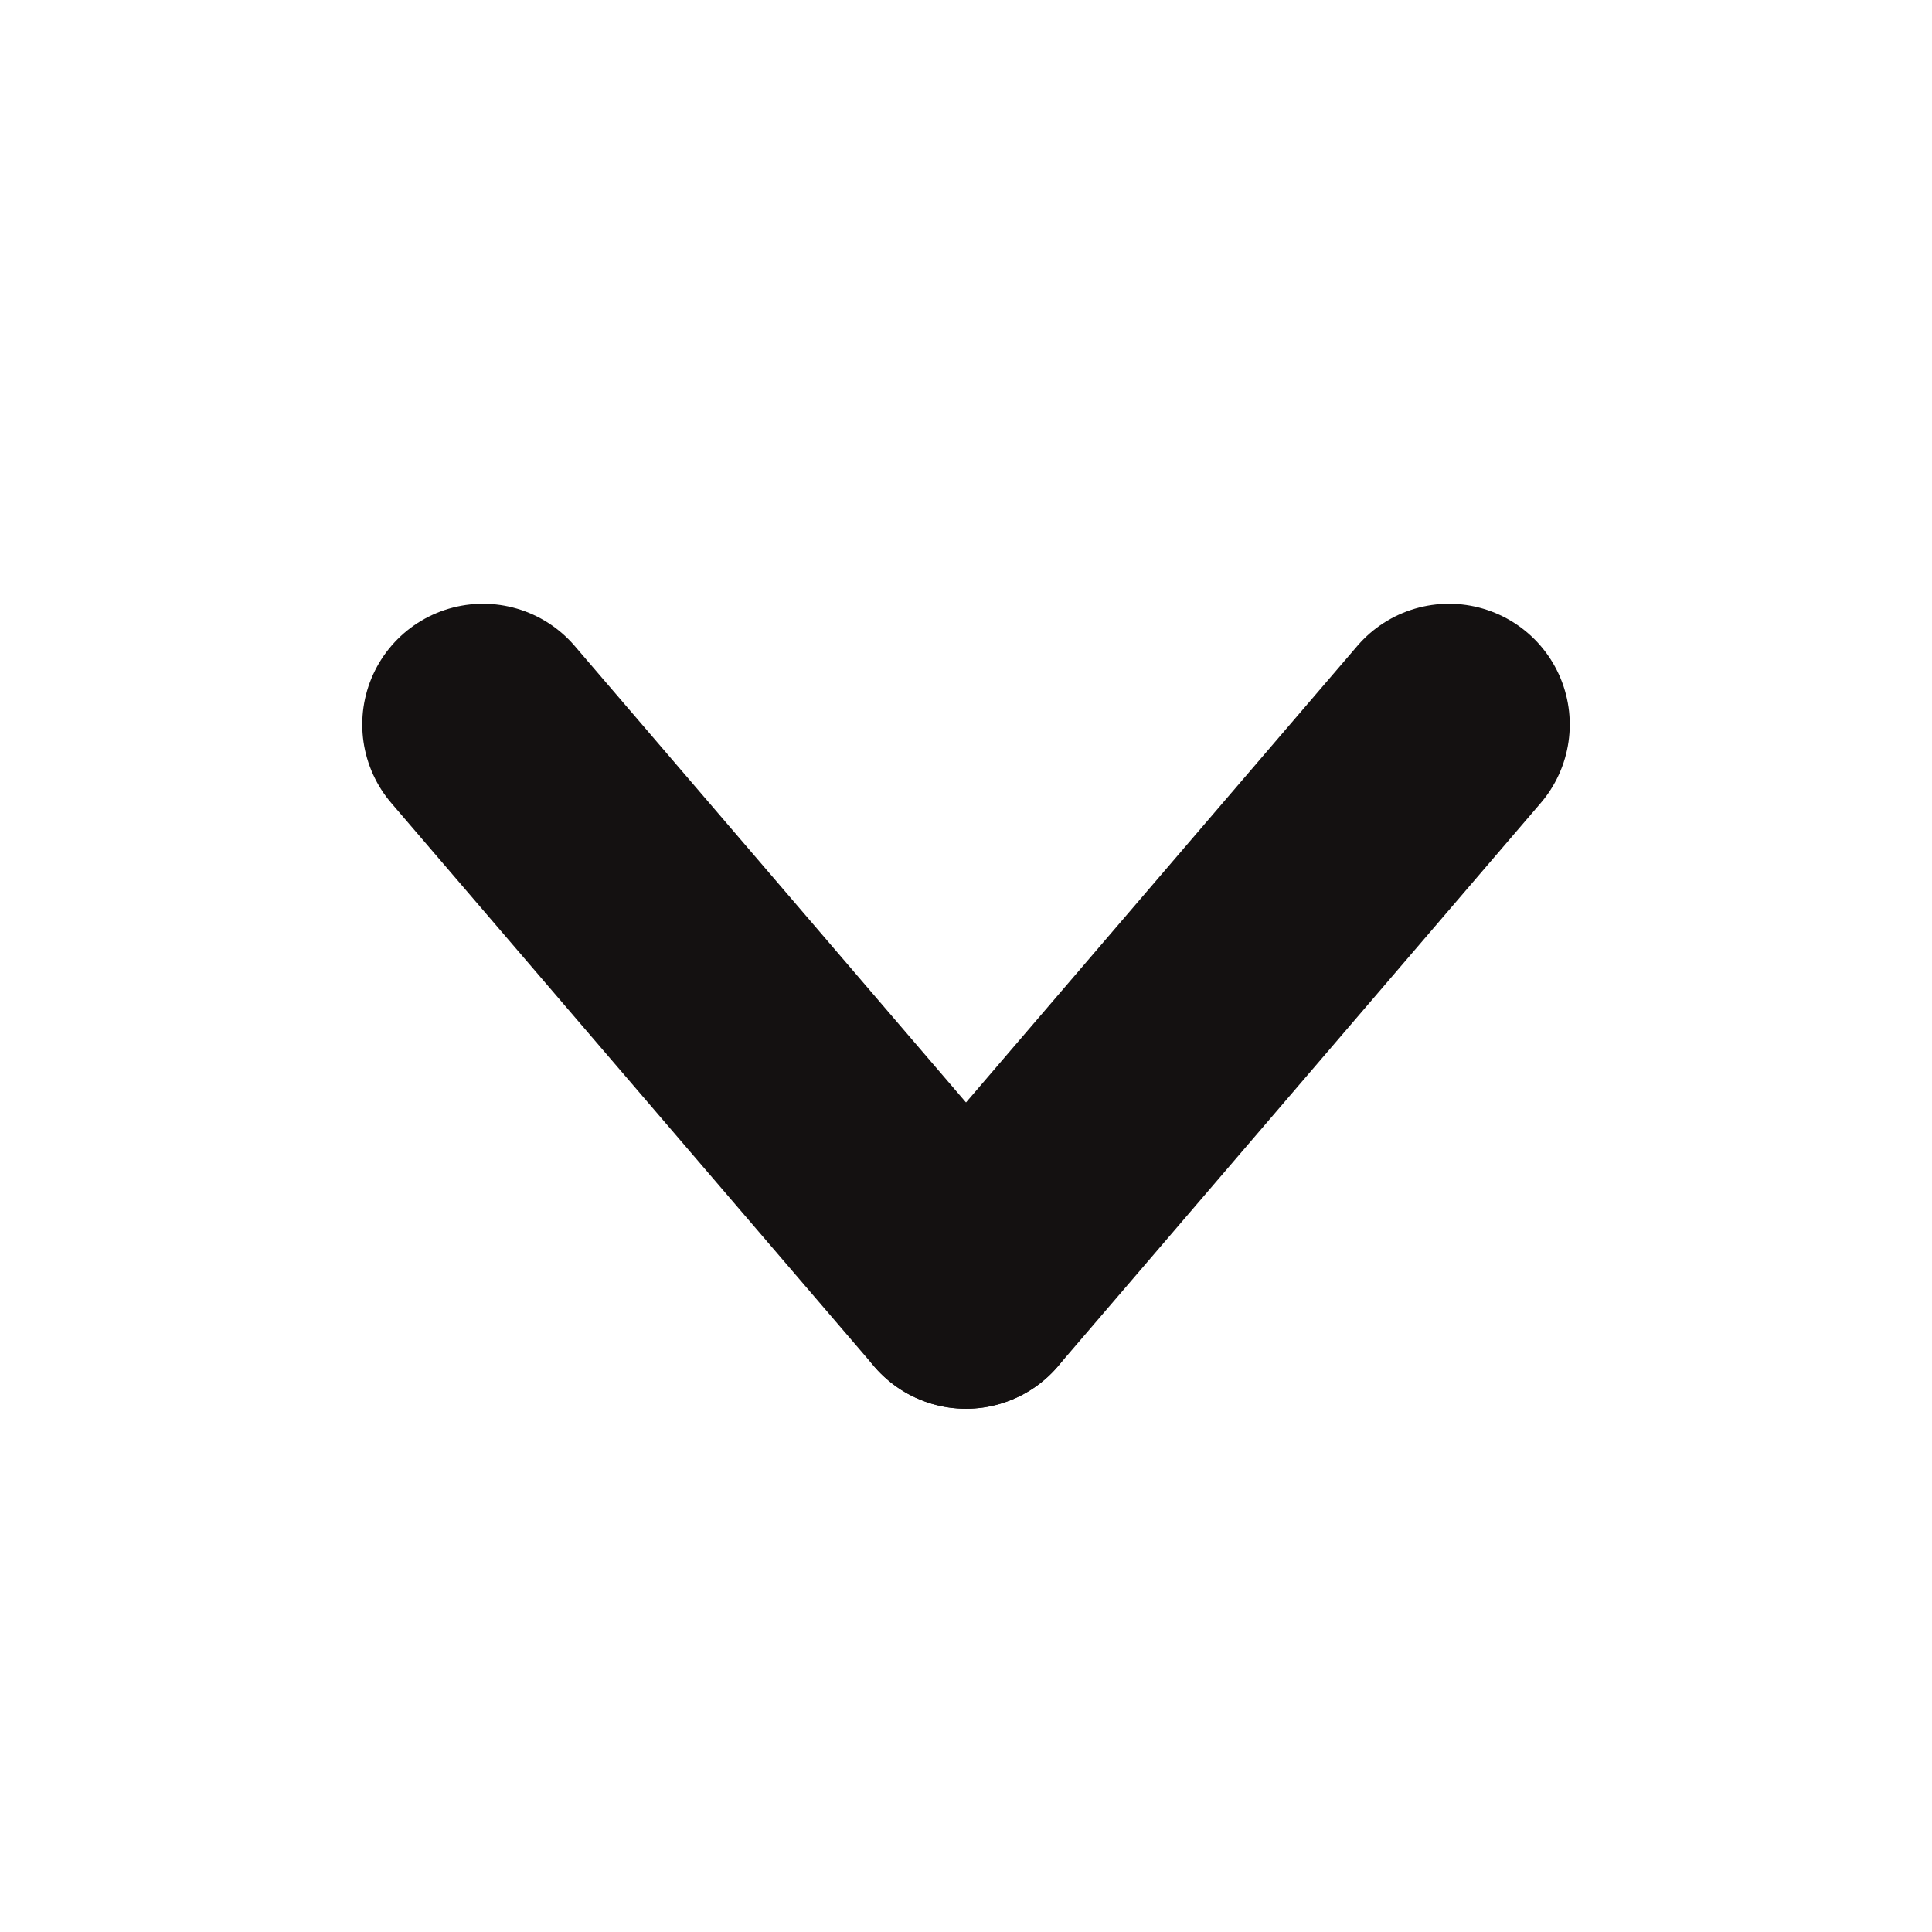
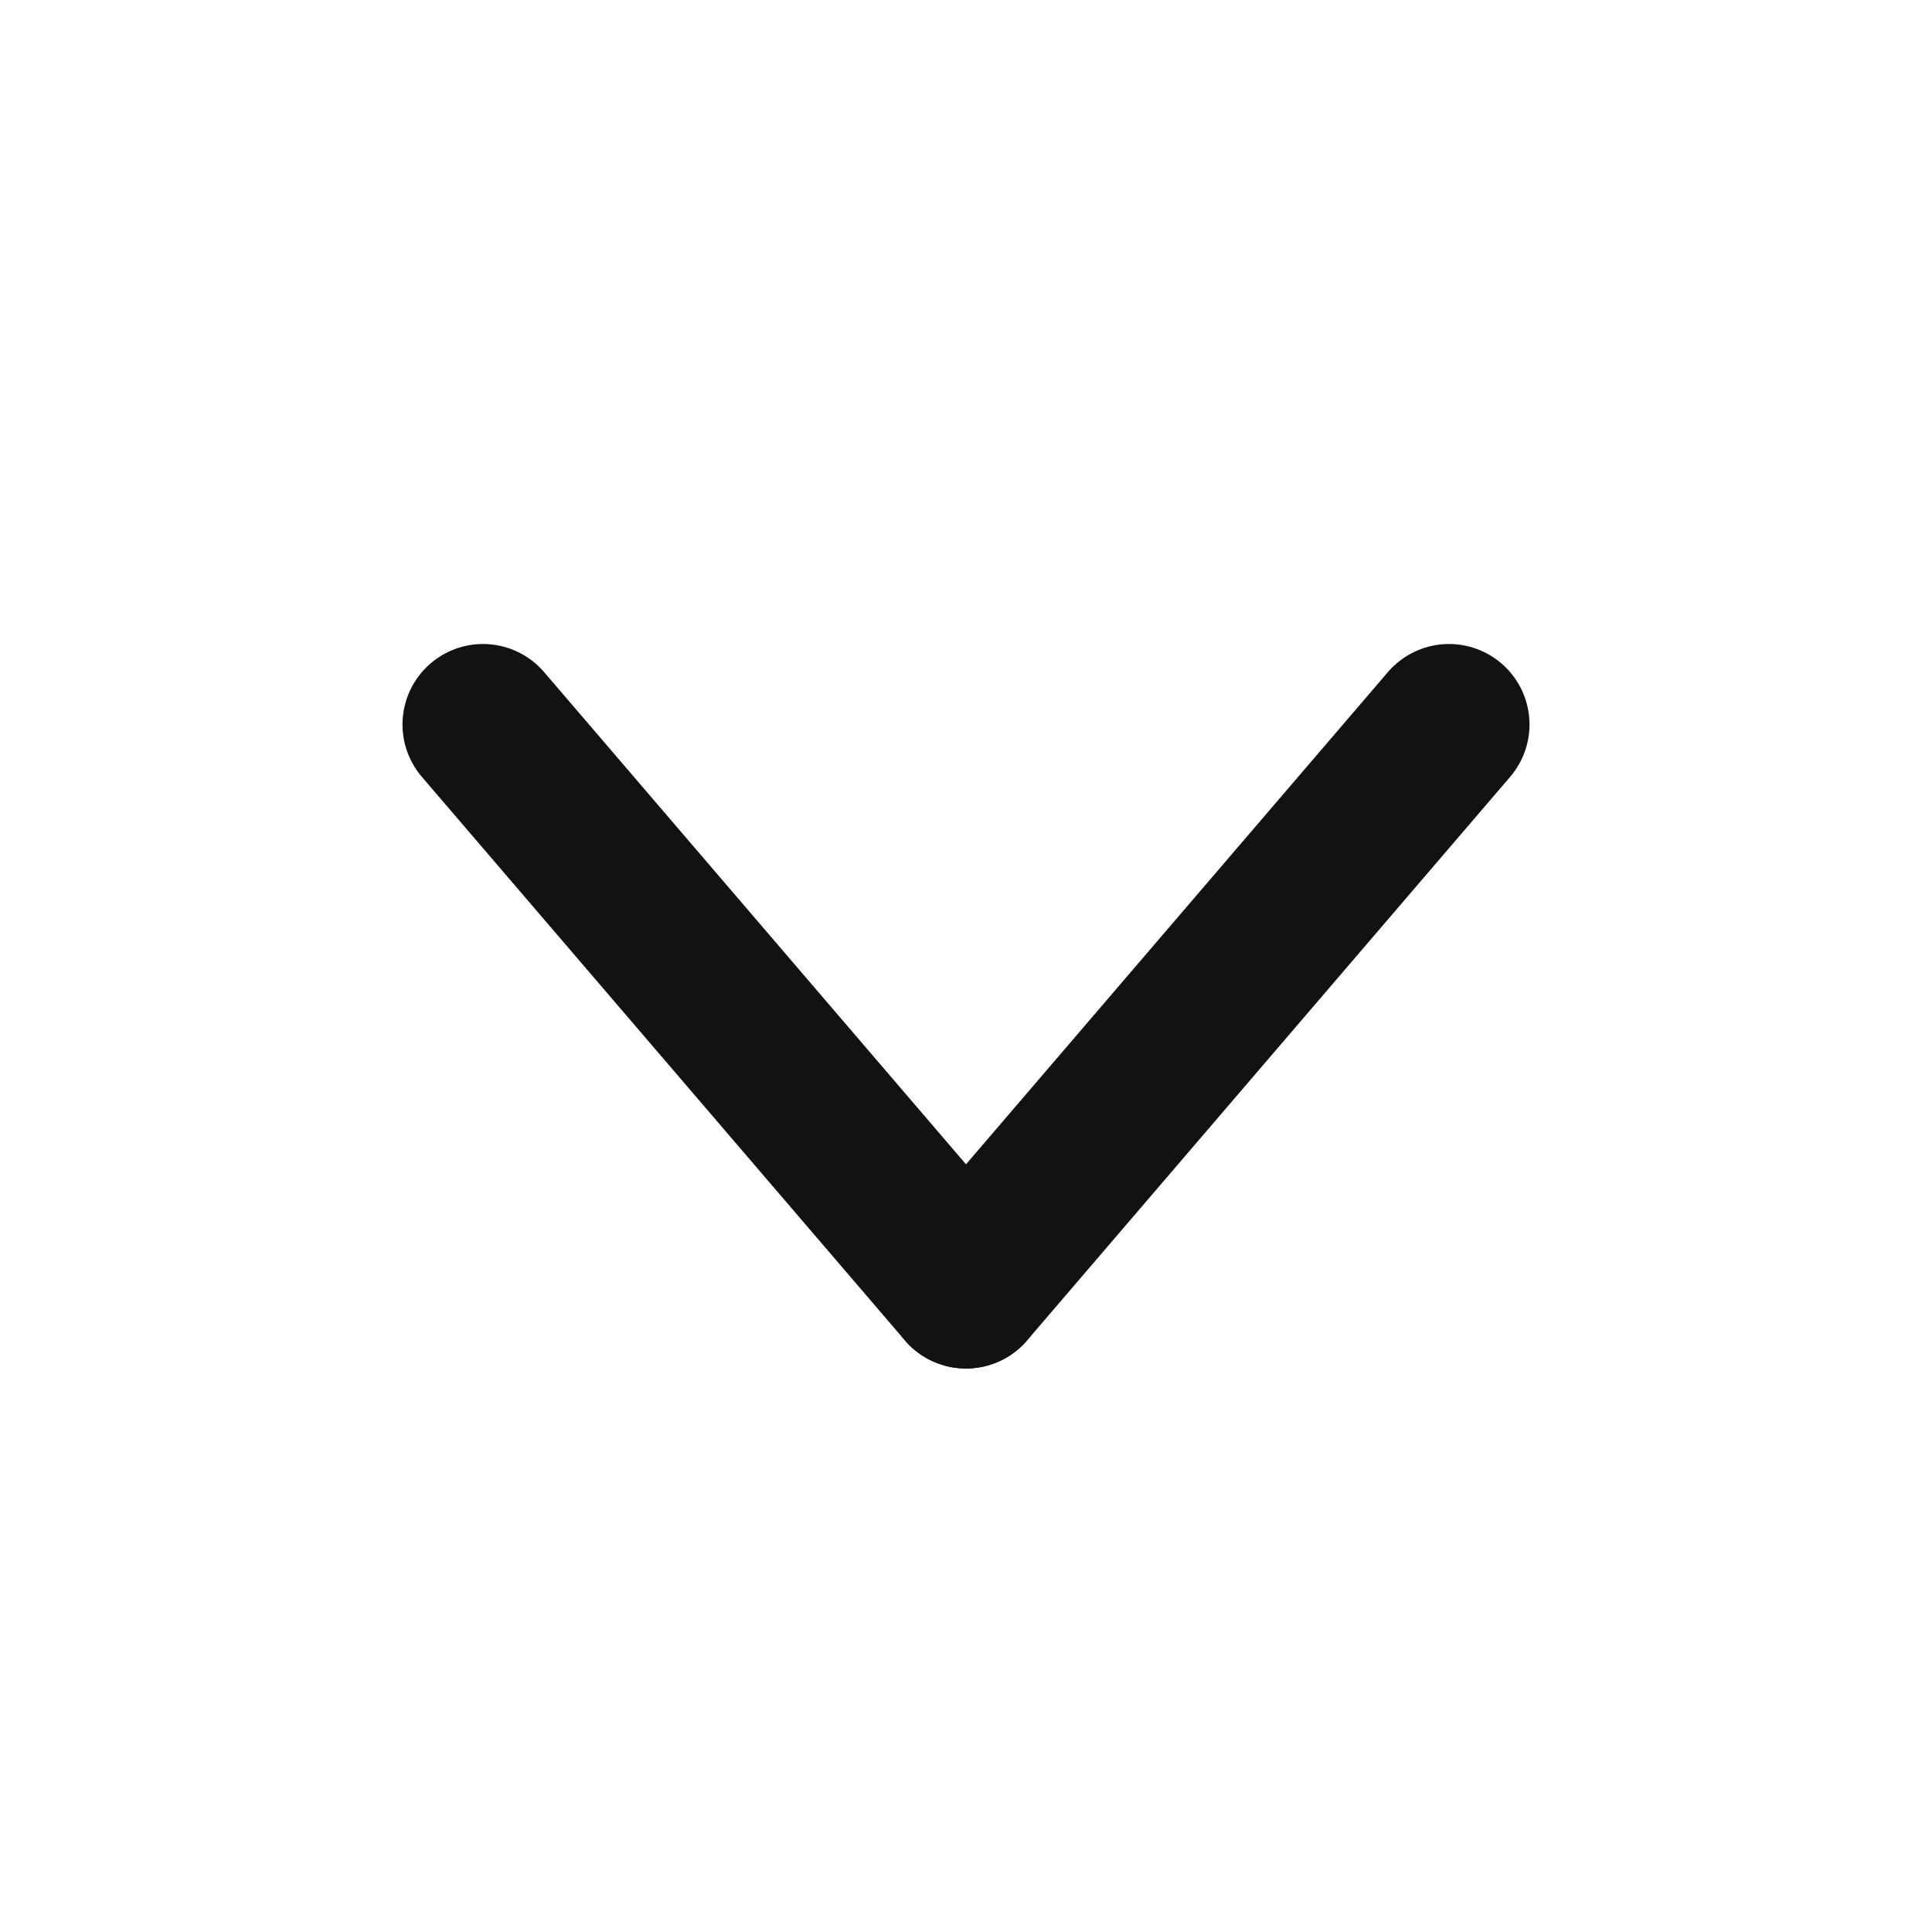
<svg xmlns="http://www.w3.org/2000/svg" width="24px" height="24px" viewBox="0 0 24 24" version="1.1">
  <g id="form-/-select" stroke="none" stroke-width="1" fill="none" fill-rule="evenodd" stroke-linecap="round" stroke-linejoin="round">
-     <line x1="6" y1="9" x2="12" y2="16" id="Line" stroke="#141111" stroke-width="3" />
-     <line x1="12" y1="16" x2="18" y2="9" id="Line-2" stroke="#141111" stroke-width="3" />
+     <line x1="6" y1="9" x2="12" y2="16" id="Line" stroke="#141111" stroke-width="2" />
+     <line x1="12" y1="16" x2="18" y2="9" id="Line-2" stroke="#141111" stroke-width="2" />
  </g>
</svg>
